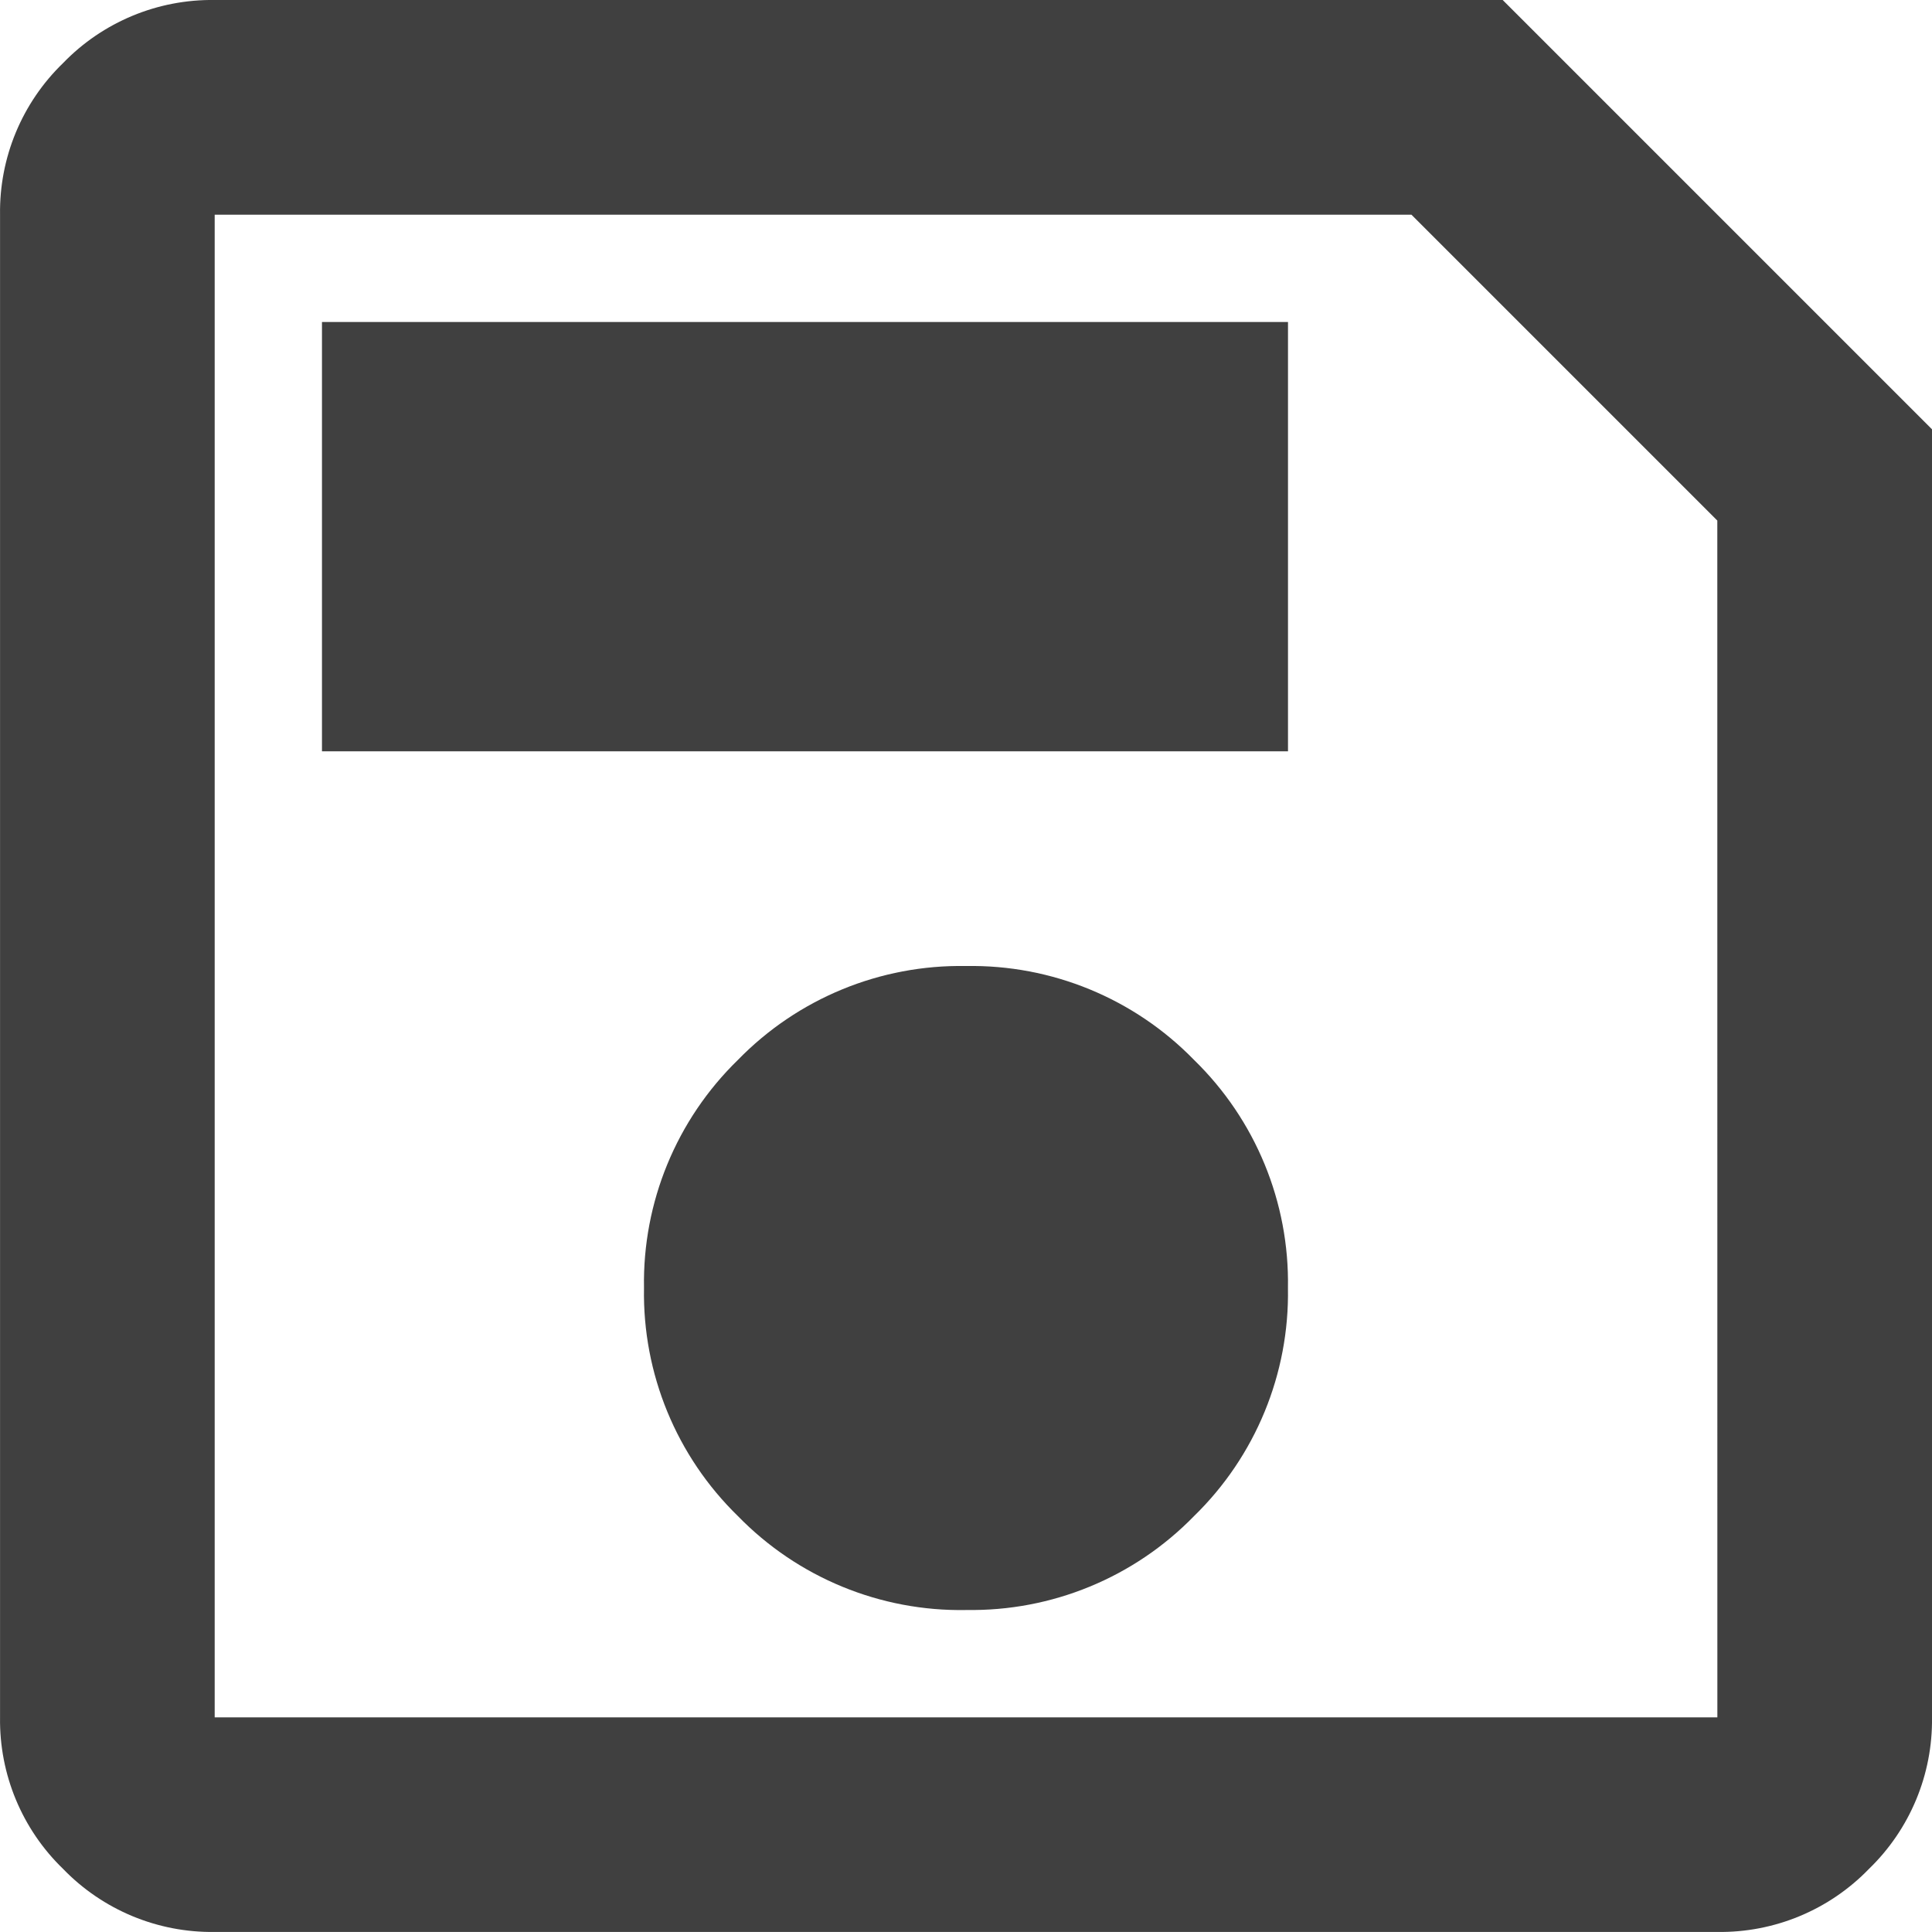
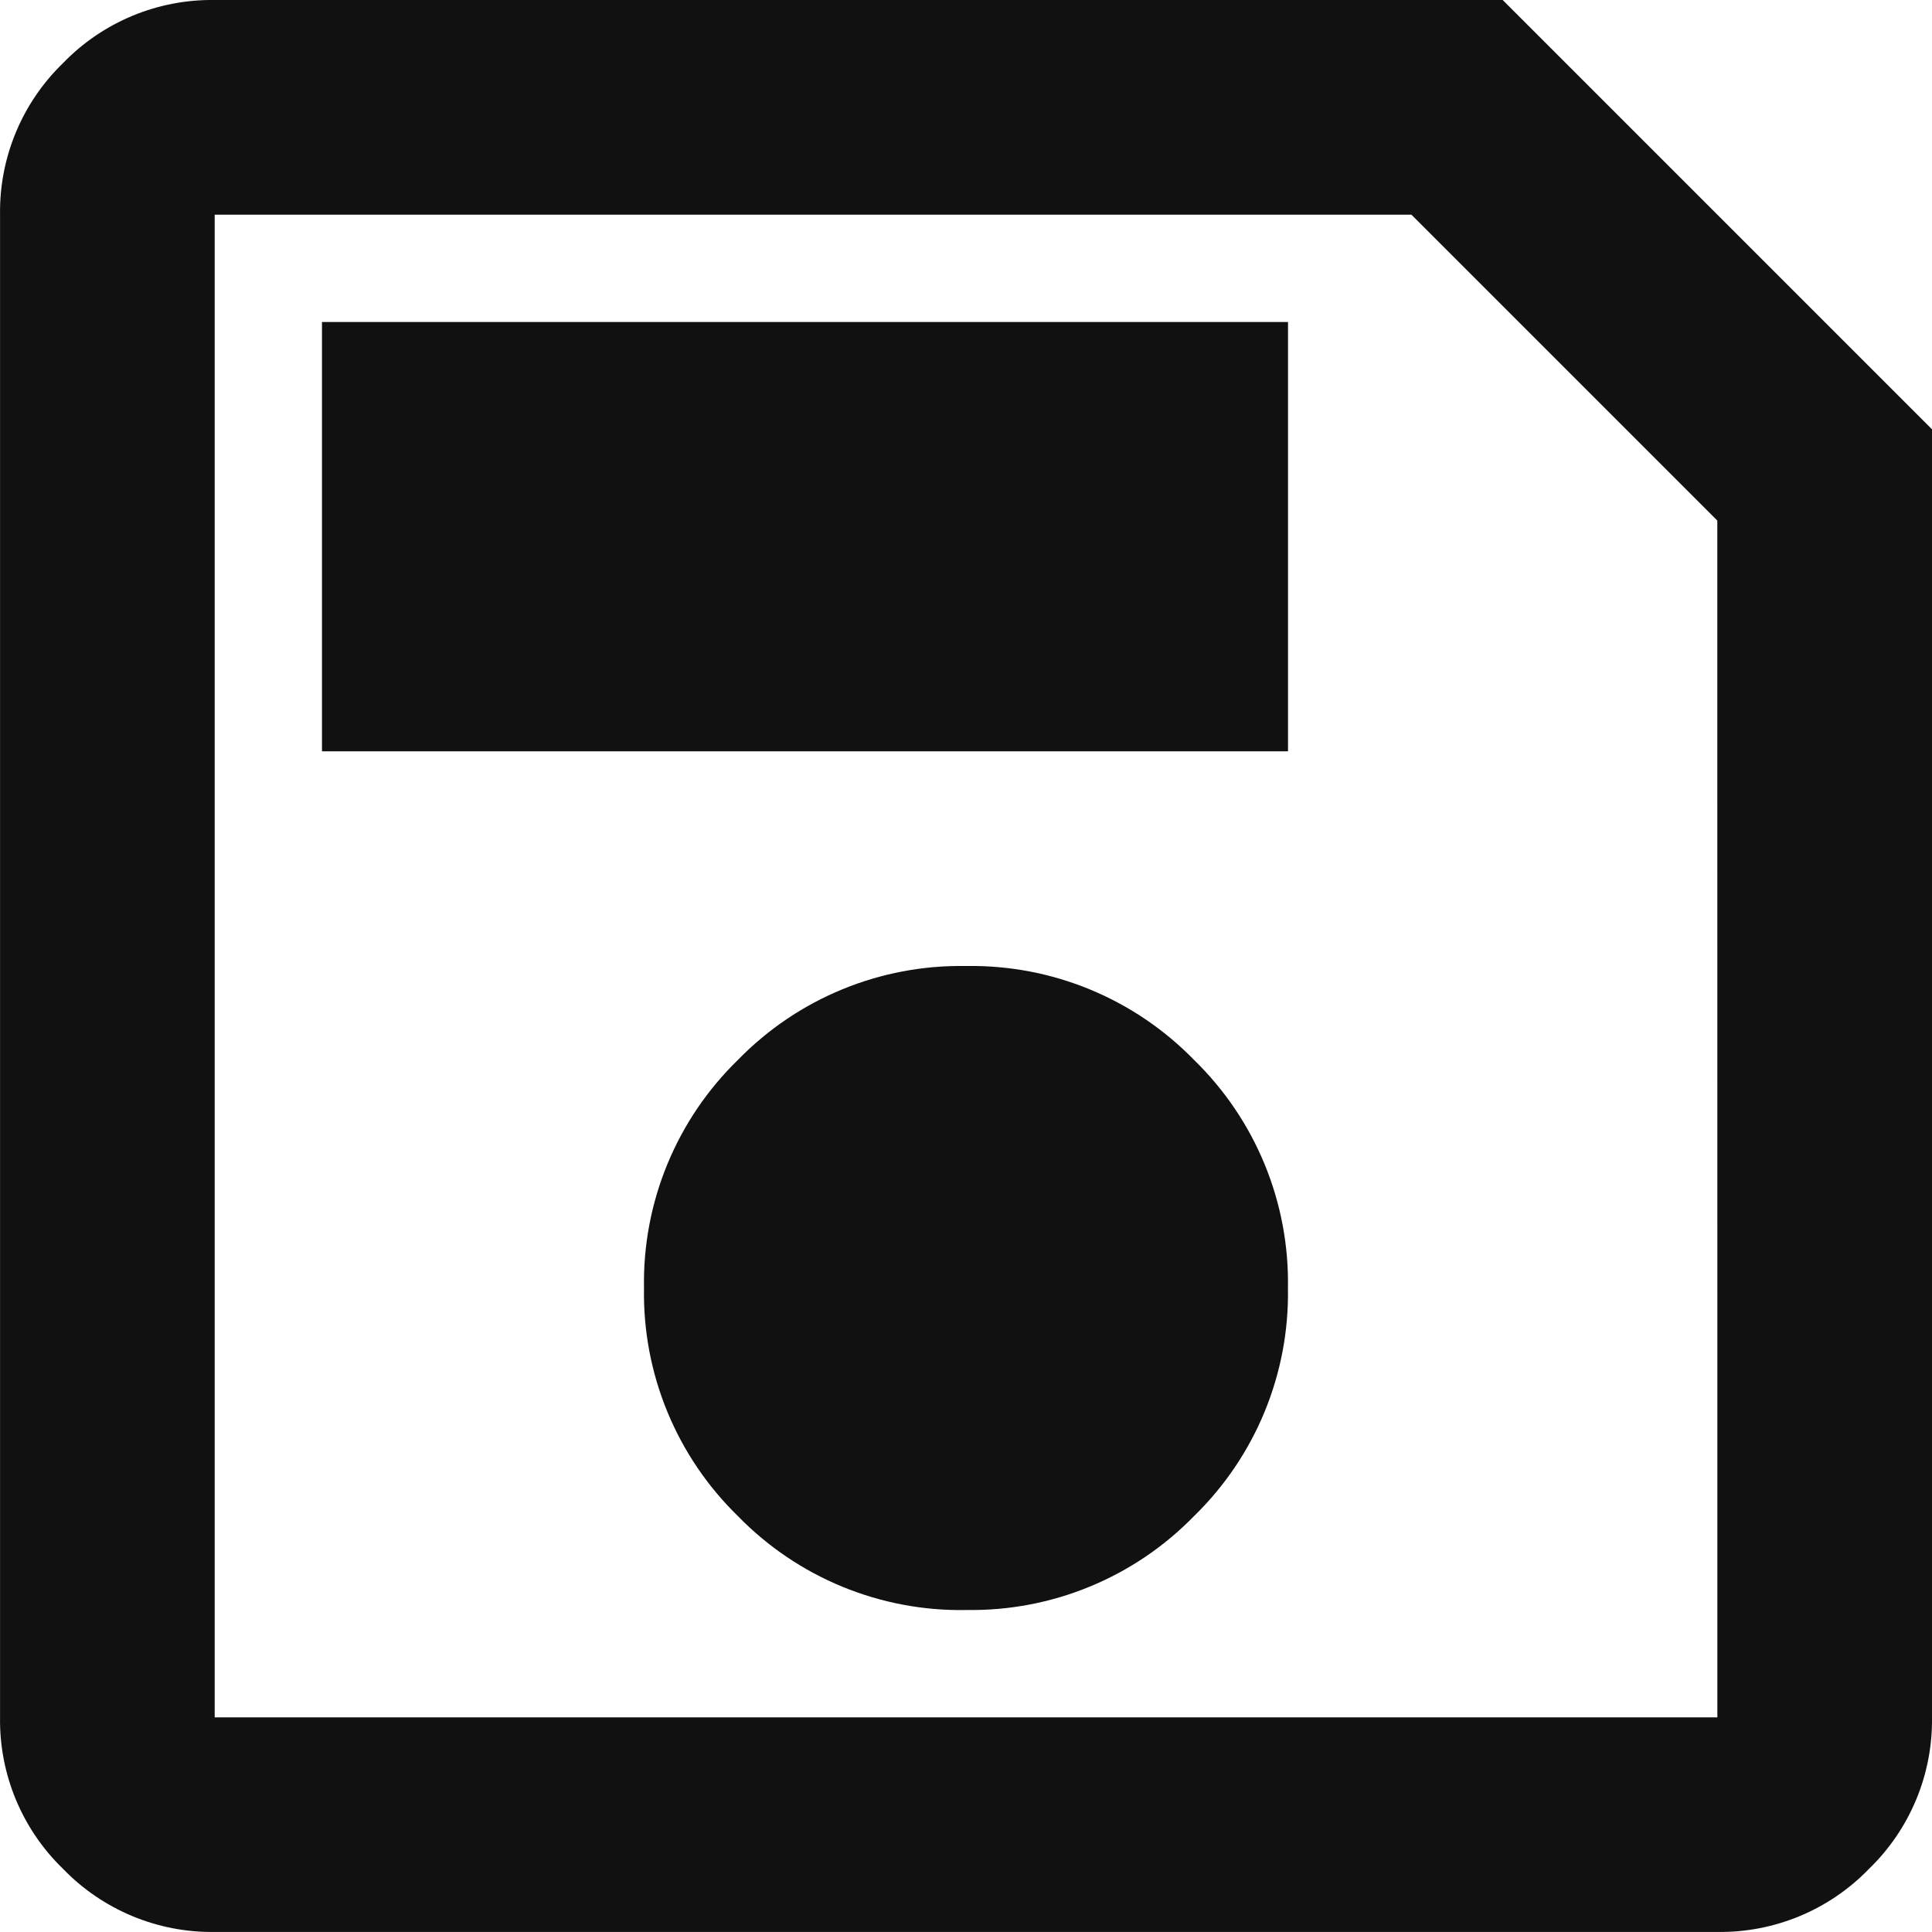
<svg xmlns="http://www.w3.org/2000/svg" width="39.255" height="39.255" viewBox="0 0 39.255 39.255">
-   <path id="save_FILL0_wght400_GRAD0_opsz24" d="M159.255-831.277v26.17a4.2,4.2,0,0,1-1.281,3.08,4.2,4.2,0,0,1-3.08,1.281H124.362a4.2,4.2,0,0,1-3.08-1.281,4.2,4.2,0,0,1-1.281-3.08v-30.532a4.2,4.2,0,0,1,1.281-3.08,4.2,4.2,0,0,1,3.08-1.281h26.17Zm-4.362,1.854-6.215-6.215H124.362v30.532h30.532Zm-15.266,22.135a6.309,6.309,0,0,0,4.634-1.908,6.31,6.31,0,0,0,1.908-4.634,6.309,6.309,0,0,0-1.908-4.634,6.309,6.309,0,0,0-4.634-1.908,6.309,6.309,0,0,0-4.634,1.908,6.309,6.309,0,0,0-1.908,4.634,6.31,6.31,0,0,0,1.908,4.634A6.31,6.31,0,0,0,139.628-807.287Zm-13.085-17.447H146.17v-8.723H126.542Zm-2.181-4.689v0Z" transform="translate(-120 840)" fill="#404040" />
+   <path id="save_FILL0_wght400_GRAD0_opsz24" d="M159.255-831.277v26.17a4.2,4.2,0,0,1-1.281,3.08,4.2,4.2,0,0,1-3.08,1.281H124.362a4.2,4.2,0,0,1-3.08-1.281,4.2,4.2,0,0,1-1.281-3.08v-30.532a4.2,4.2,0,0,1,1.281-3.08,4.2,4.2,0,0,1,3.08-1.281h26.17Zm-4.362,1.854-6.215-6.215H124.362v30.532h30.532Zm-15.266,22.135a6.309,6.309,0,0,0,4.634-1.908,6.31,6.31,0,0,0,1.908-4.634,6.309,6.309,0,0,0-1.908-4.634,6.309,6.309,0,0,0-4.634-1.908,6.309,6.309,0,0,0-4.634,1.908,6.309,6.309,0,0,0-1.908,4.634,6.31,6.31,0,0,0,1.908,4.634A6.31,6.31,0,0,0,139.628-807.287Zm-13.085-17.447H146.17v-8.723H126.542Zm-2.181-4.689v0Z" transform="translate(-120 840)" fill="#101110" />
</svg>
